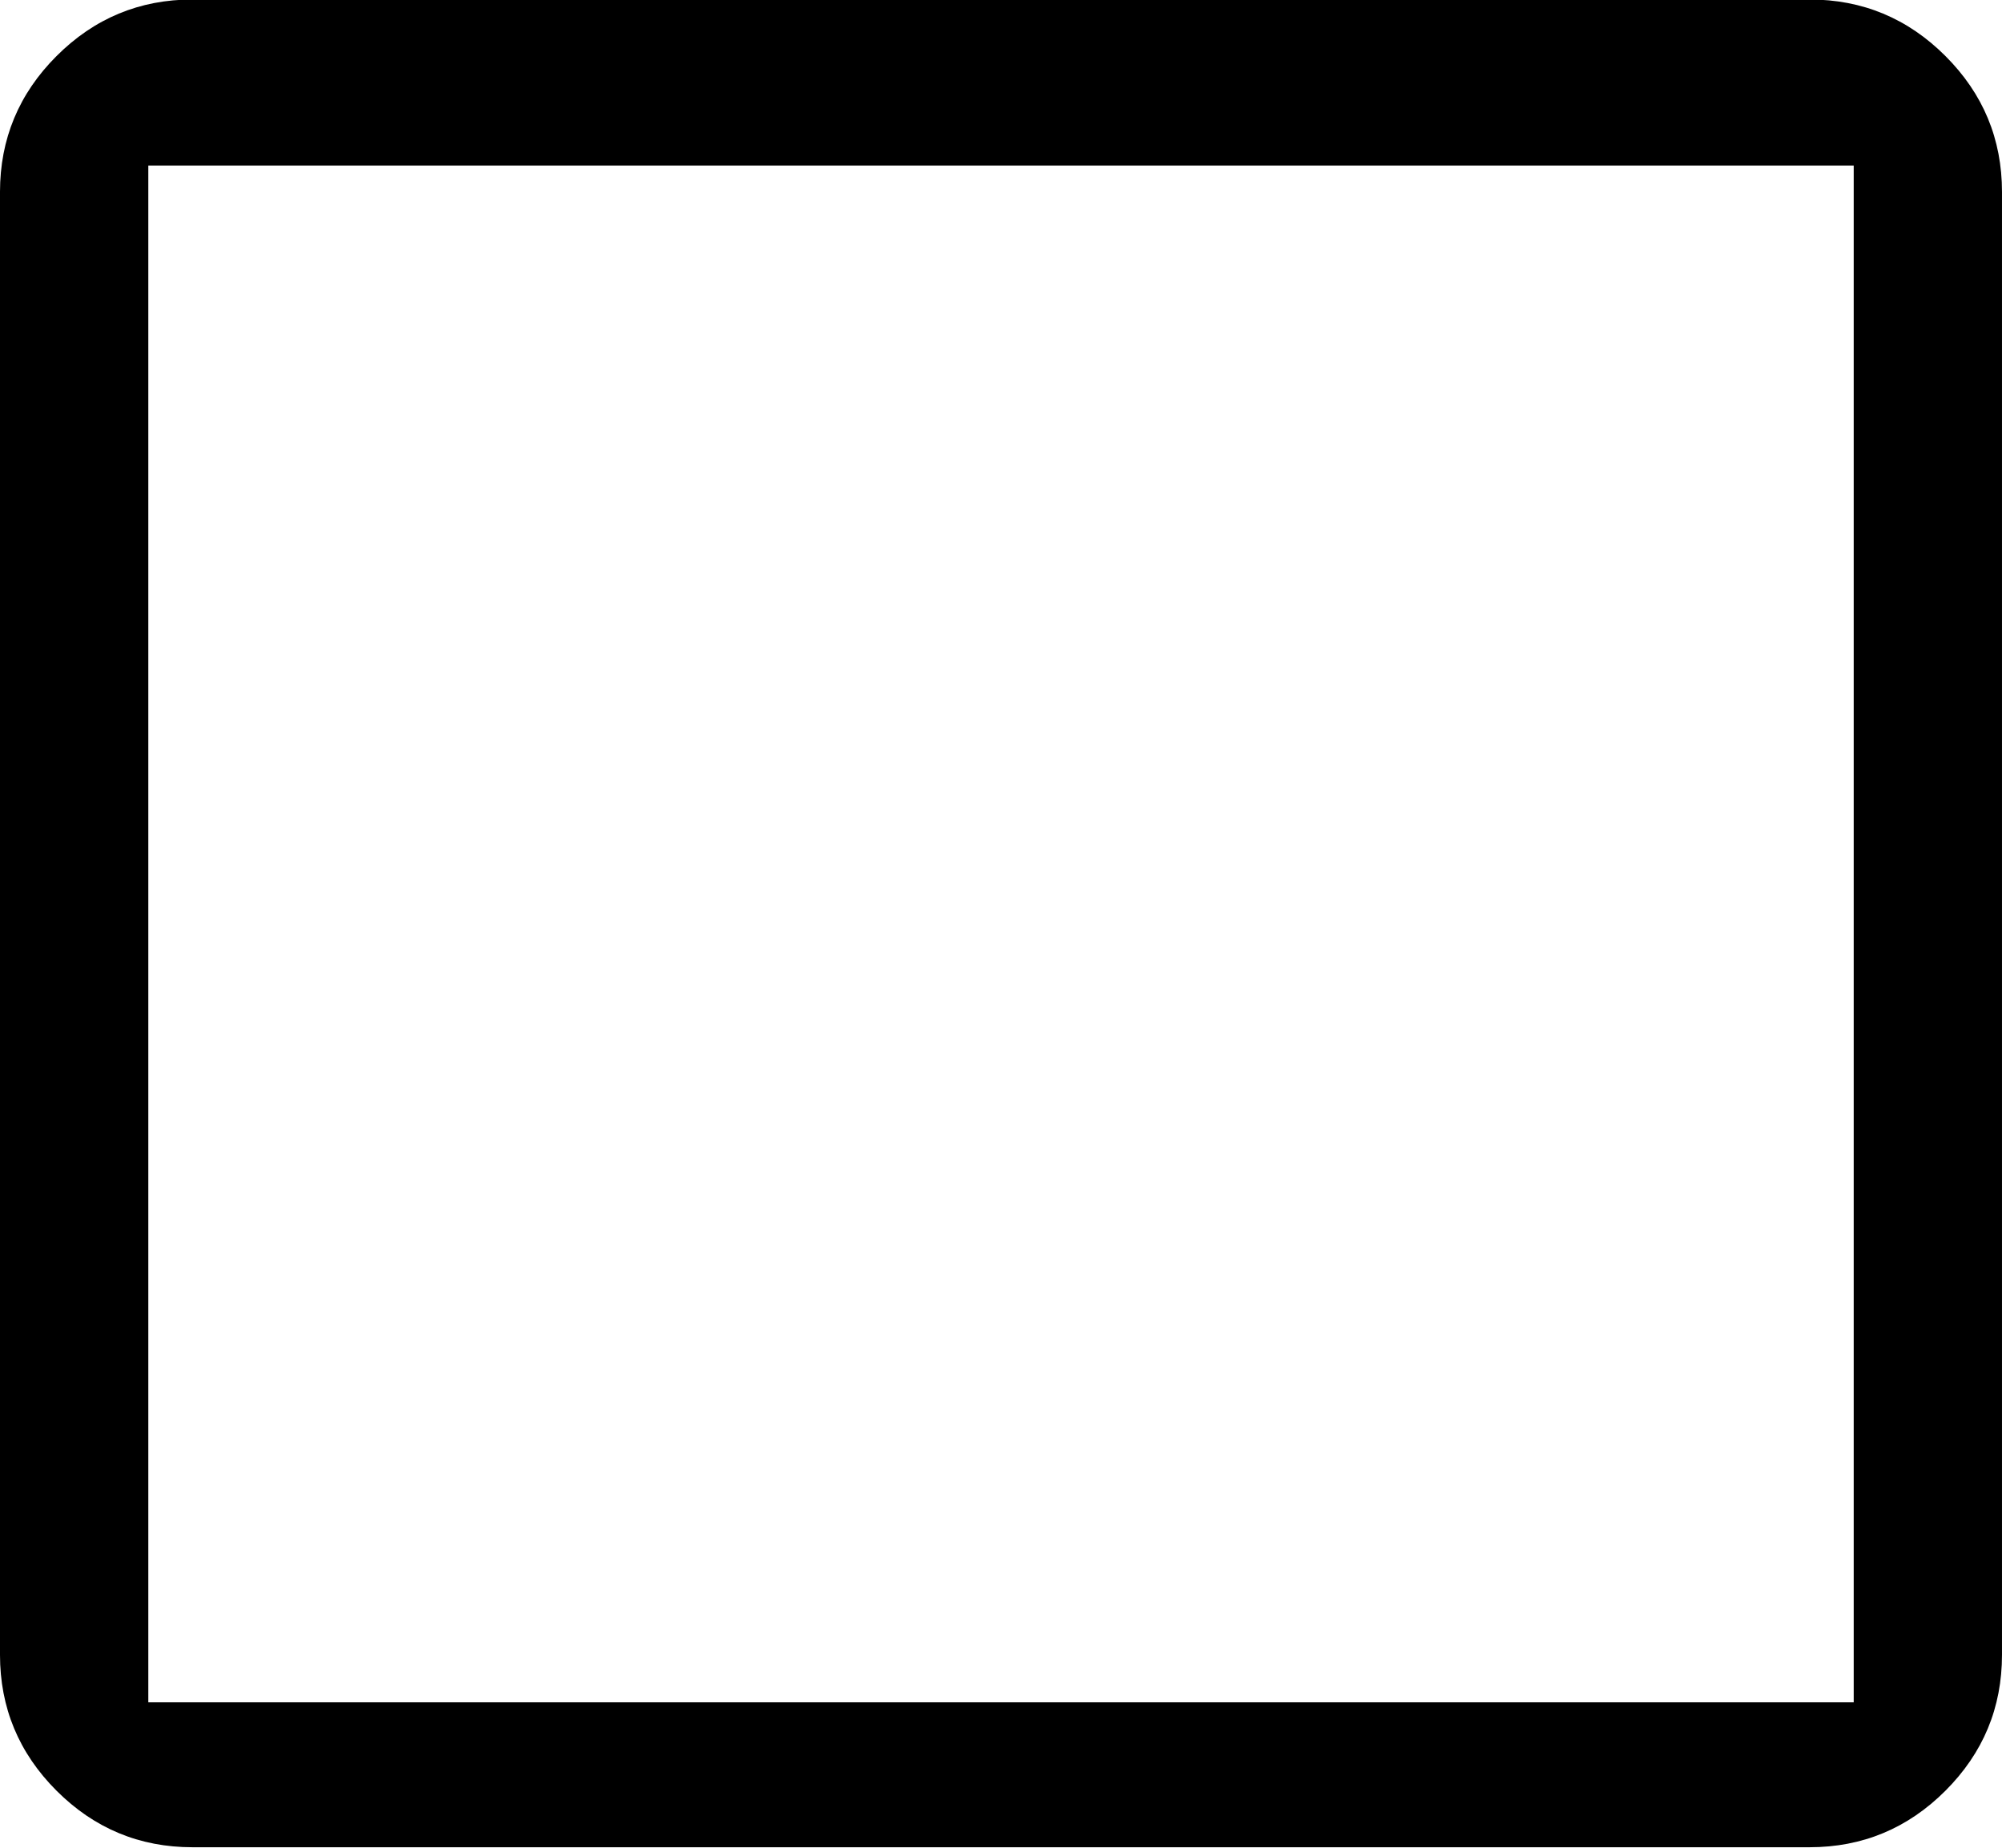
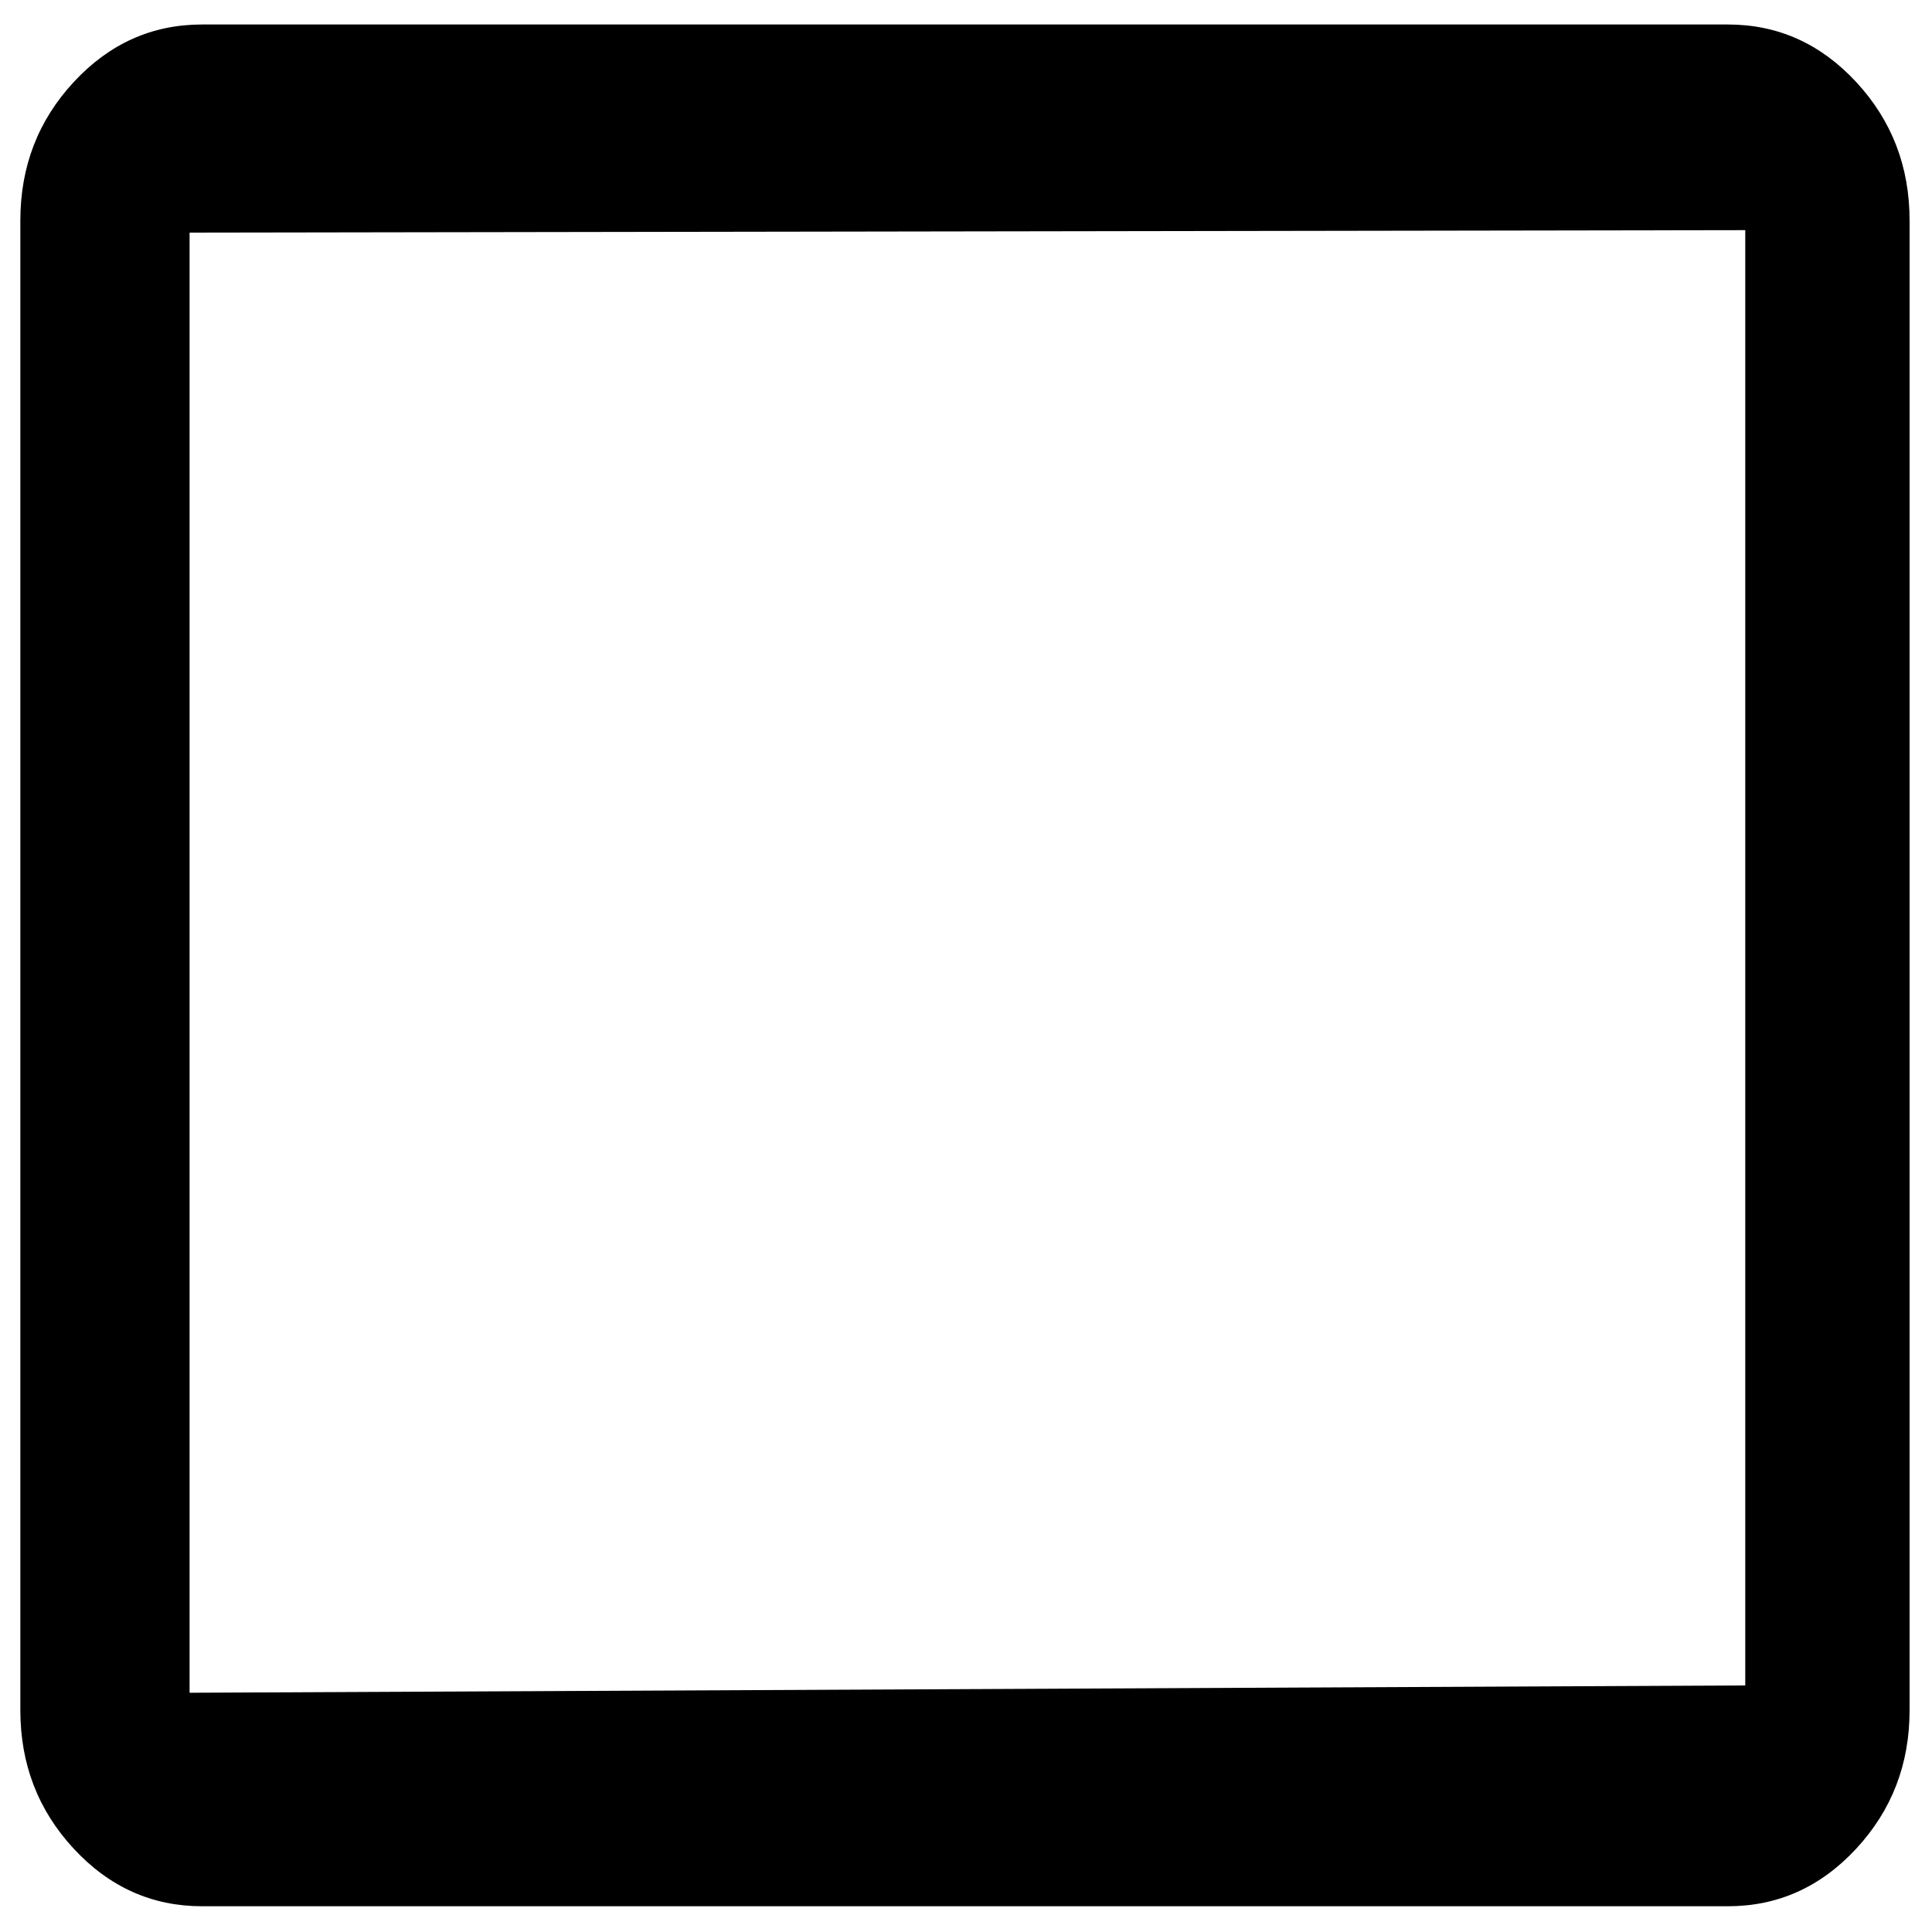
- <svg xmlns="http://www.w3.org/2000/svg" width="469.34" height="433.23" version="1.1" viewBox="0 0 532.44 474.58">
-   <path id="Shape" d="m517.4 6.458c-10.027-10.025-22.079-15.038-36.158-15.038h-430.05c-14.078 0-26.131 5.013-36.155 15.038-10.025 10.025-15.039 22.078-15.039 36.156v389.09c0 14.08 5.014 26.132 15.039 36.158 10.024 10.025 22.077 15.038 36.155 15.038h430.05c14.08 0 26.132-5.012 36.158-15.038 10.025-10.027 15.038-22.079 15.038-36.158v-389.09c0-14.078-5.012-26.131-15.038-36.156zm-24.397 437.89h-453.56v-408.77h453.56z" stroke-width="1.12" />
+ <svg xmlns="http://www.w3.org/2000/svg" width="500" height="500" version="1.1" viewBox="0 0 500 500">
+   <path id="Shape" d="m480.39 21.24c-9.208-9.934-20.275-14.901-33.204-14.901h-394.91c-12.928 0-23.996 4.967-33.201 14.901-9.206 9.934-13.81 21.876-13.81 35.826v385.54c0 13.951 4.604 25.893 13.81 35.828 9.205 9.934 20.273 14.901 33.201 14.901h394.91c12.93 0 23.997-4.966 33.204-14.901 9.206-9.935 13.809-21.877 13.809-35.828v-385.54c0-13.95-4.602-25.892-13.809-35.826zm-28.717 414.95-402.61 1.894v-377.89l402.61-0.631z" stroke-width="1.068" />
</svg>
